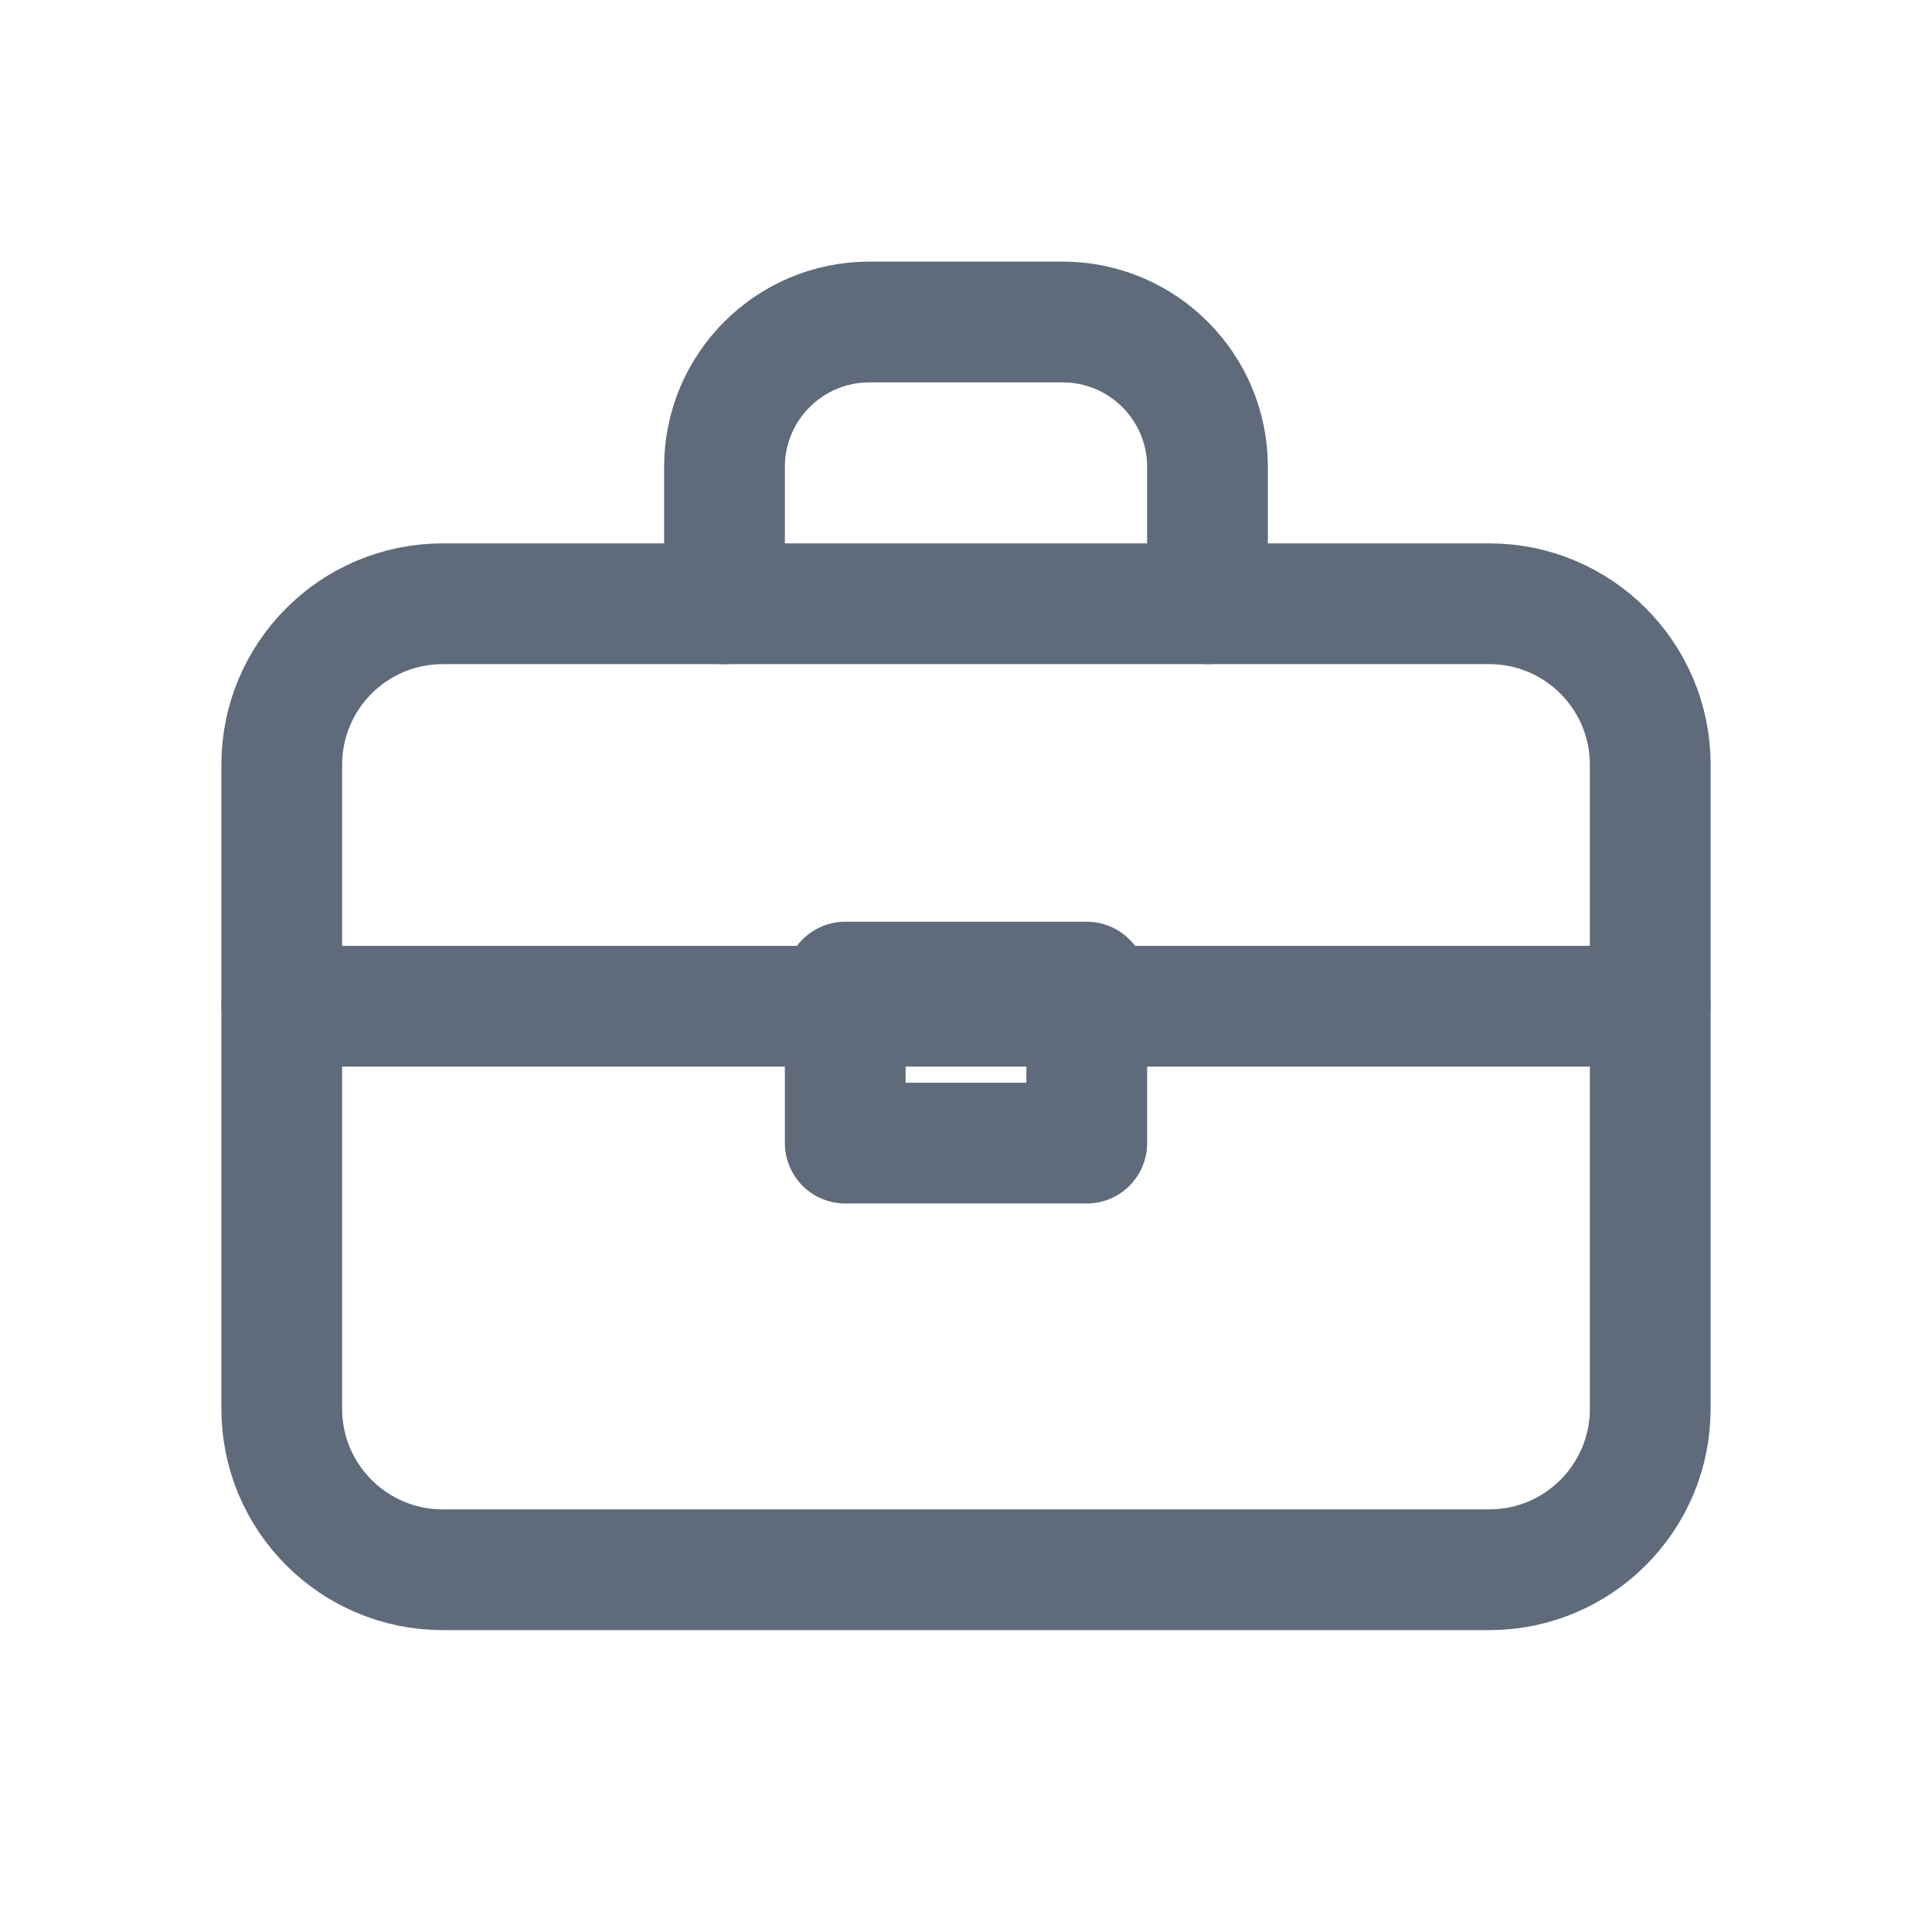
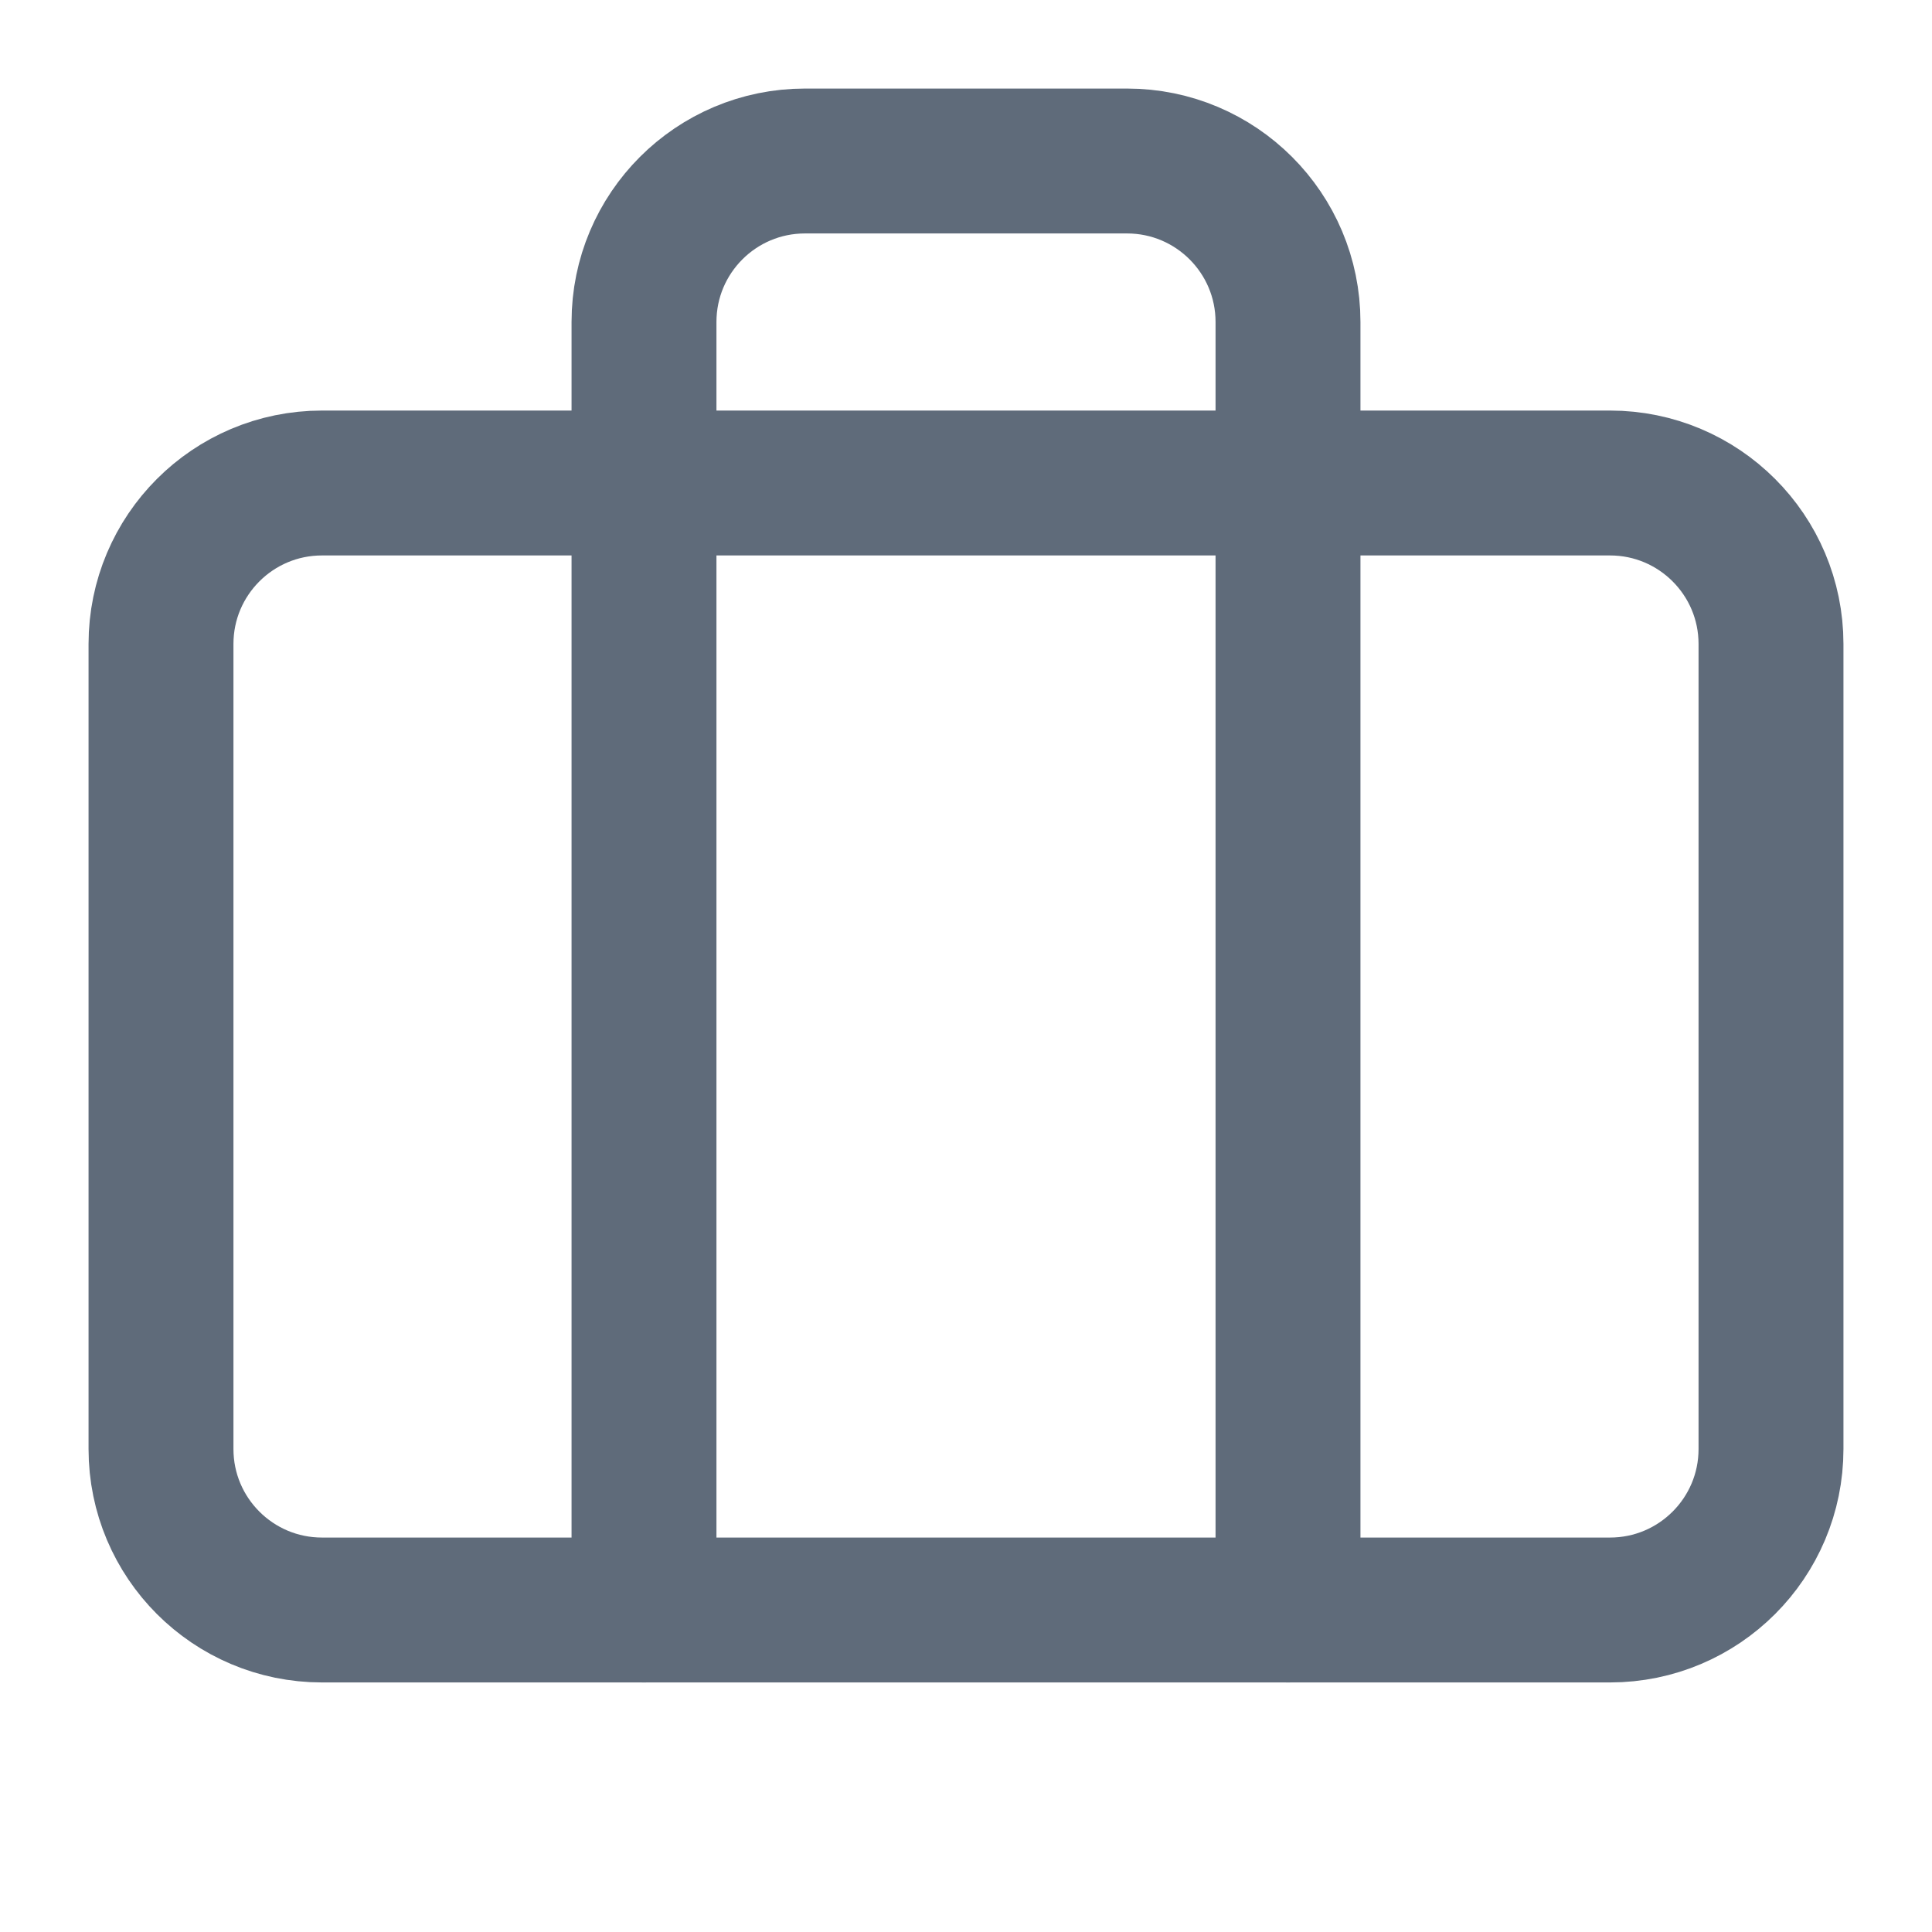
- <svg xmlns="http://www.w3.org/2000/svg" viewBox="0 0 24 24" fill="none" stroke="#5f6b7a" stroke-width="1.5" stroke-linecap="round" stroke-linejoin="round">
-   <rect x="3.5" y="7.5" width="17" height="12" rx="2" />
-   <path d="M9 7.5V5.8A1.8 1.8 0 0110.8 4h2.4A1.8 1.8 0 0115 5.8v1.7" />
-   <path d="M3.5 12.5h17" />
-   <path d="M10.5 12.2h3v2h-3z" />
+ <svg xmlns="http://www.w3.org/2000/svg" class="lucide lucide-briefcase" width="24" height="24" viewBox="0 0 24 24" fill="none" stroke="#5f6b7a" stroke-width="1.8" stroke-linecap="round" stroke-linejoin="round">
+   <path d="M16 20V4a2 2 0 0 0-2-2h-4a2 2 0 0 0-2 2v16" />
+   <rect width="20" height="14" x="2" y="6" rx="2" />
</svg>
